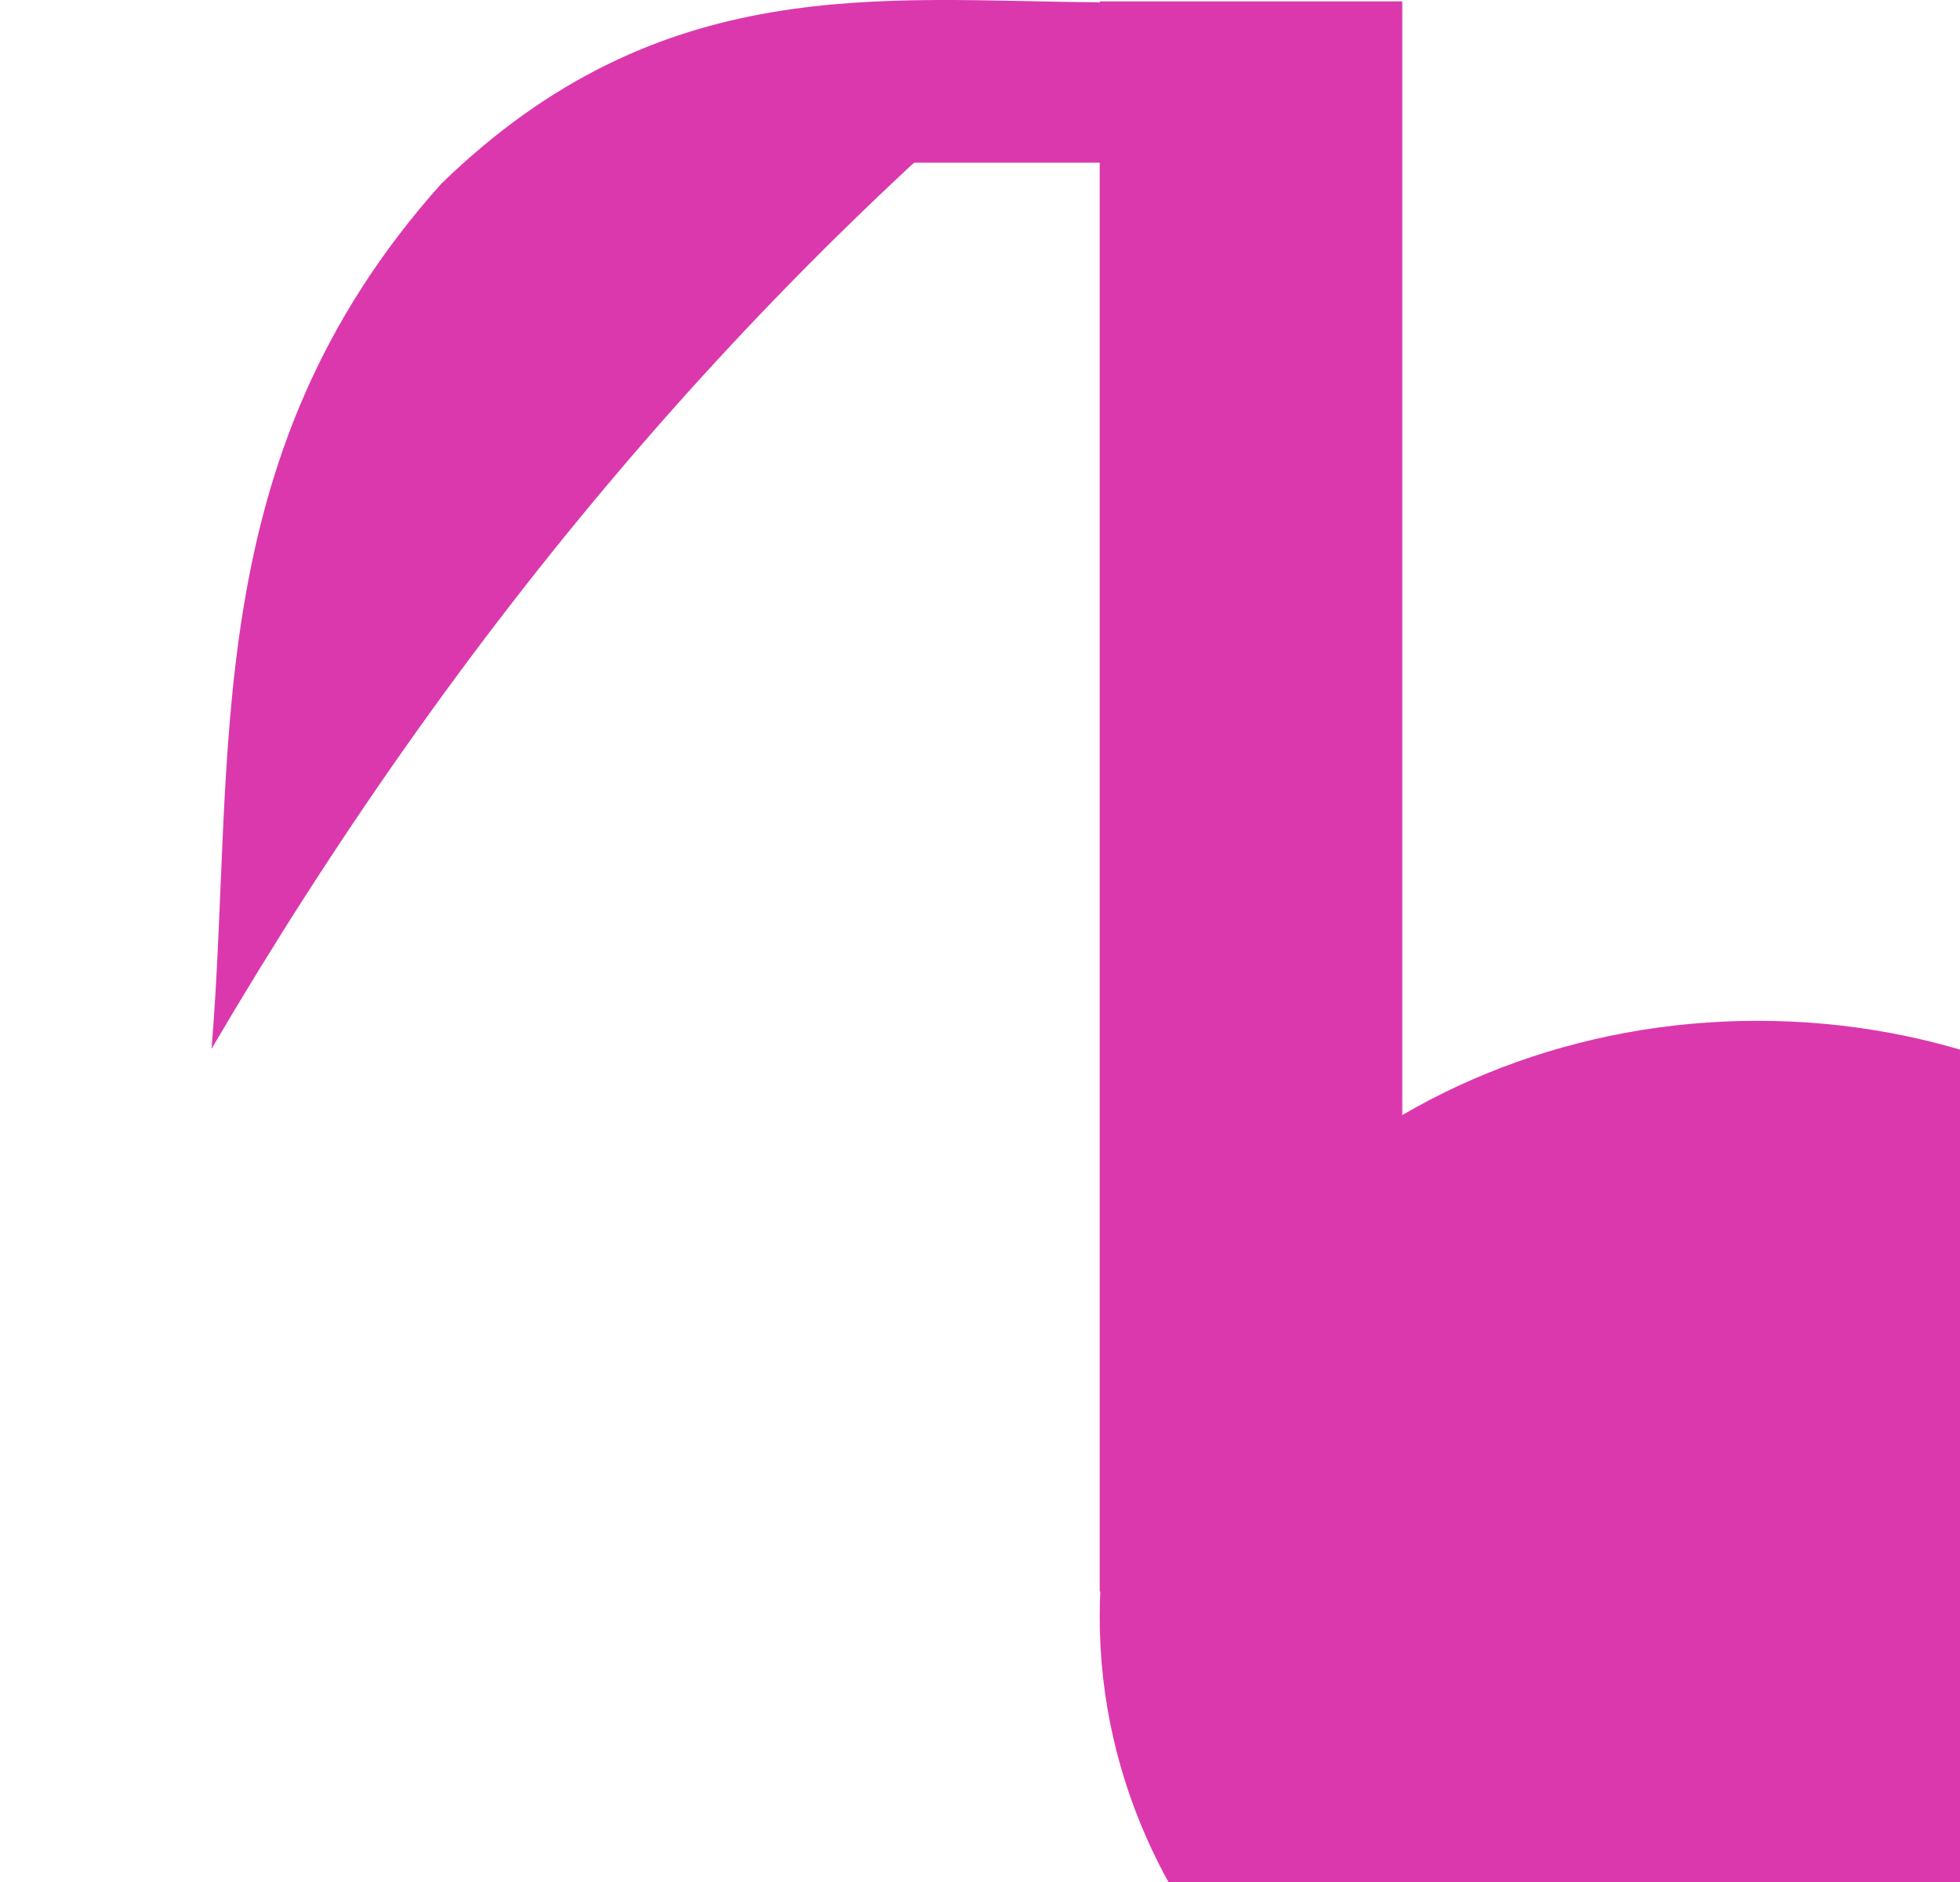
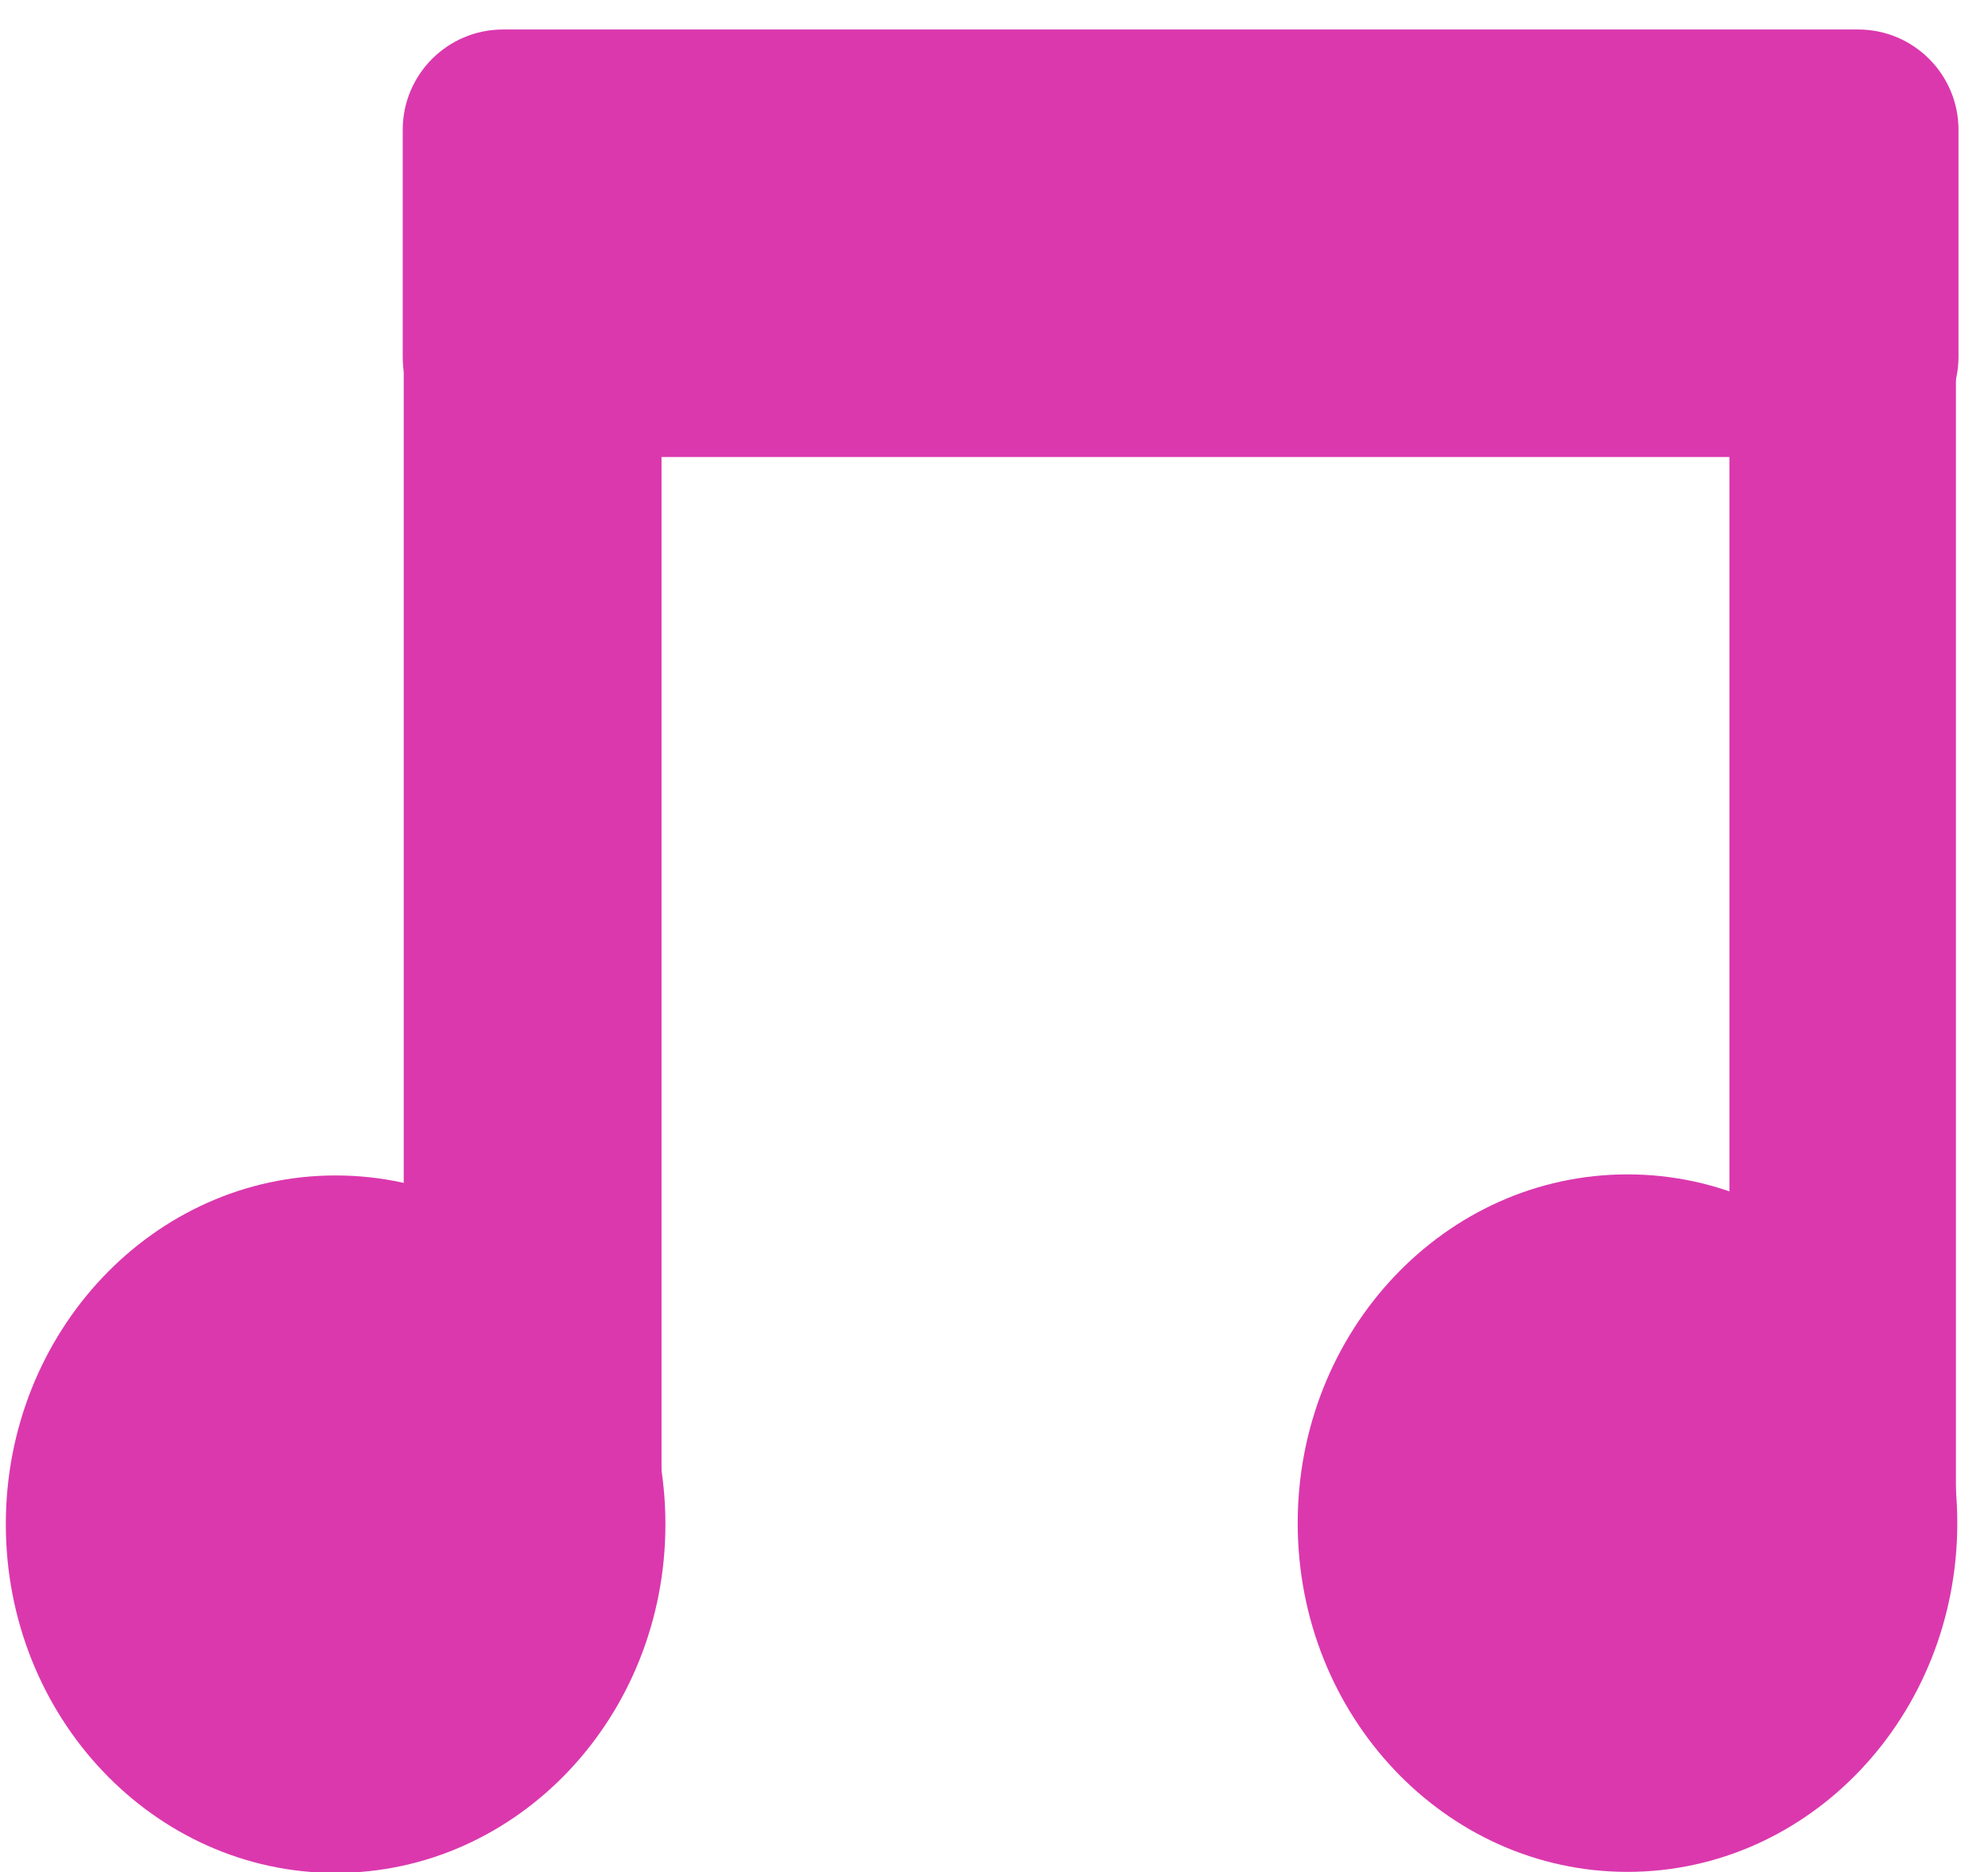
- <svg xmlns="http://www.w3.org/2000/svg" width="113.912mm" height="109.315mm" viewBox="0 0 113.912 109.315" version="1.1" id="svg912">
-   <defs id="defs906" />
-   <g id="layer1" transform="translate(-29.06967,-152.155)">
-     <rect style="fill:#db38ae;fill-opacity:1;stroke:none;stroke-width:1.926;stroke-linejoin:round;stroke-miterlimit:4;stroke-dasharray:none;stroke-opacity:1" id="rect1459" width="17.586" height="92.398" x="92.982" y="152.235" />
-     <path style="fill:#db38ae;fill-opacity:1;stroke:none;stroke-width:1.162;stroke-linecap:butt;stroke-linejoin:miter;stroke-miterlimit:4;stroke-dasharray:none;stroke-opacity:1" d="m 92.982,152.289 c -12.755,-0.088 -25.509,-1.849 -38.264,10.54 -14.313,15.978 -11.942,33.274 -13.354,50.27 14.376,-24.513 31.386,-44.53 51.618,-60.811 z" id="path1461" />
-     <rect style="fill:#db38ae;fill-opacity:1;stroke:none;stroke-width:2.534;stroke-linejoin:round;stroke-miterlimit:4;stroke-dasharray:none;stroke-opacity:1" id="rect1467" width="12.489" height="9.299" x="80.742" y="152.309" ry="0" />
-   </g>
-   <g id="layer3" transform="translate(-29.06967,-152.155)">
-     <ellipse style="opacity:1;vector-effect:none;fill:#db38ae;fill-opacity:1;fill-rule:evenodd;stroke:none;stroke-width:1.455;stroke-linecap:butt;stroke-linejoin:miter;stroke-miterlimit:4;stroke-dasharray:none;stroke-dashoffset:0;stroke-opacity:1" id="path1457" cx="131.212" cy="246.092" rx="38.23" ry="34.622" />
+ <svg xmlns="http://www.w3.org/2000/svg" width="180.839mm" height="170.267mm" viewBox="0 0 180.839 170.267" version="1.1" id="svg8">
+   <defs id="defs2" />
+   <g id="layer1" transform="translate(-30.30756,-78.80624)">
+     <ellipse style="opacity:1;vector-effect:none;fill:#db38ae;fill-opacity:1;fill-rule:evenodd;stroke-width:0.048;stroke-linecap:butt;stroke-linejoin:miter;stroke-miterlimit:4;stroke-dasharray:none;stroke-dashoffset:0;stroke-opacity:1" id="path815" cx="60.837" cy="217.448" rx="30" ry="31.722" />
+     <ellipse cy="217.351" cx="178.353" id="circle817" style="opacity:1;vector-effect:none;fill:#db38ae;fill-opacity:1;fill-rule:evenodd;stroke-width:0.048;stroke-linecap:butt;stroke-linejoin:miter;stroke-miterlimit:4;stroke-dasharray:none;stroke-dashoffset:0;stroke-opacity:1" rx="30" ry="31.722" />
+     <rect style="fill:#db38ae;fill-opacity:1;stroke:#bdbd22;stroke-width:4.498;stroke-linejoin:round;stroke-miterlimit:4;stroke-dasharray:none;stroke-opacity:0" id="rect819" width="23.451" height="107.688" x="67.032" y="108.144" />
+     <rect y="103.236" x="187.625" height="114.348" width="20.604" id="rect821" style="fill:#db38ae;fill-opacity:1;stroke:#bdbd22;stroke-width:4.344;stroke-linejoin:round;stroke-miterlimit:4;stroke-dasharray:none;stroke-opacity:0" />
+     <rect style="fill:#db38ae;fill-opacity:1;stroke:#bdbd22;stroke-width:5.366;stroke-linejoin:round;stroke-miterlimit:4;stroke-dasharray:none;stroke-opacity:0" id="rect823" width="141.522" height="38.887" x="66.941" y="81.489" ry="9.128" />
  </g>
</svg>
